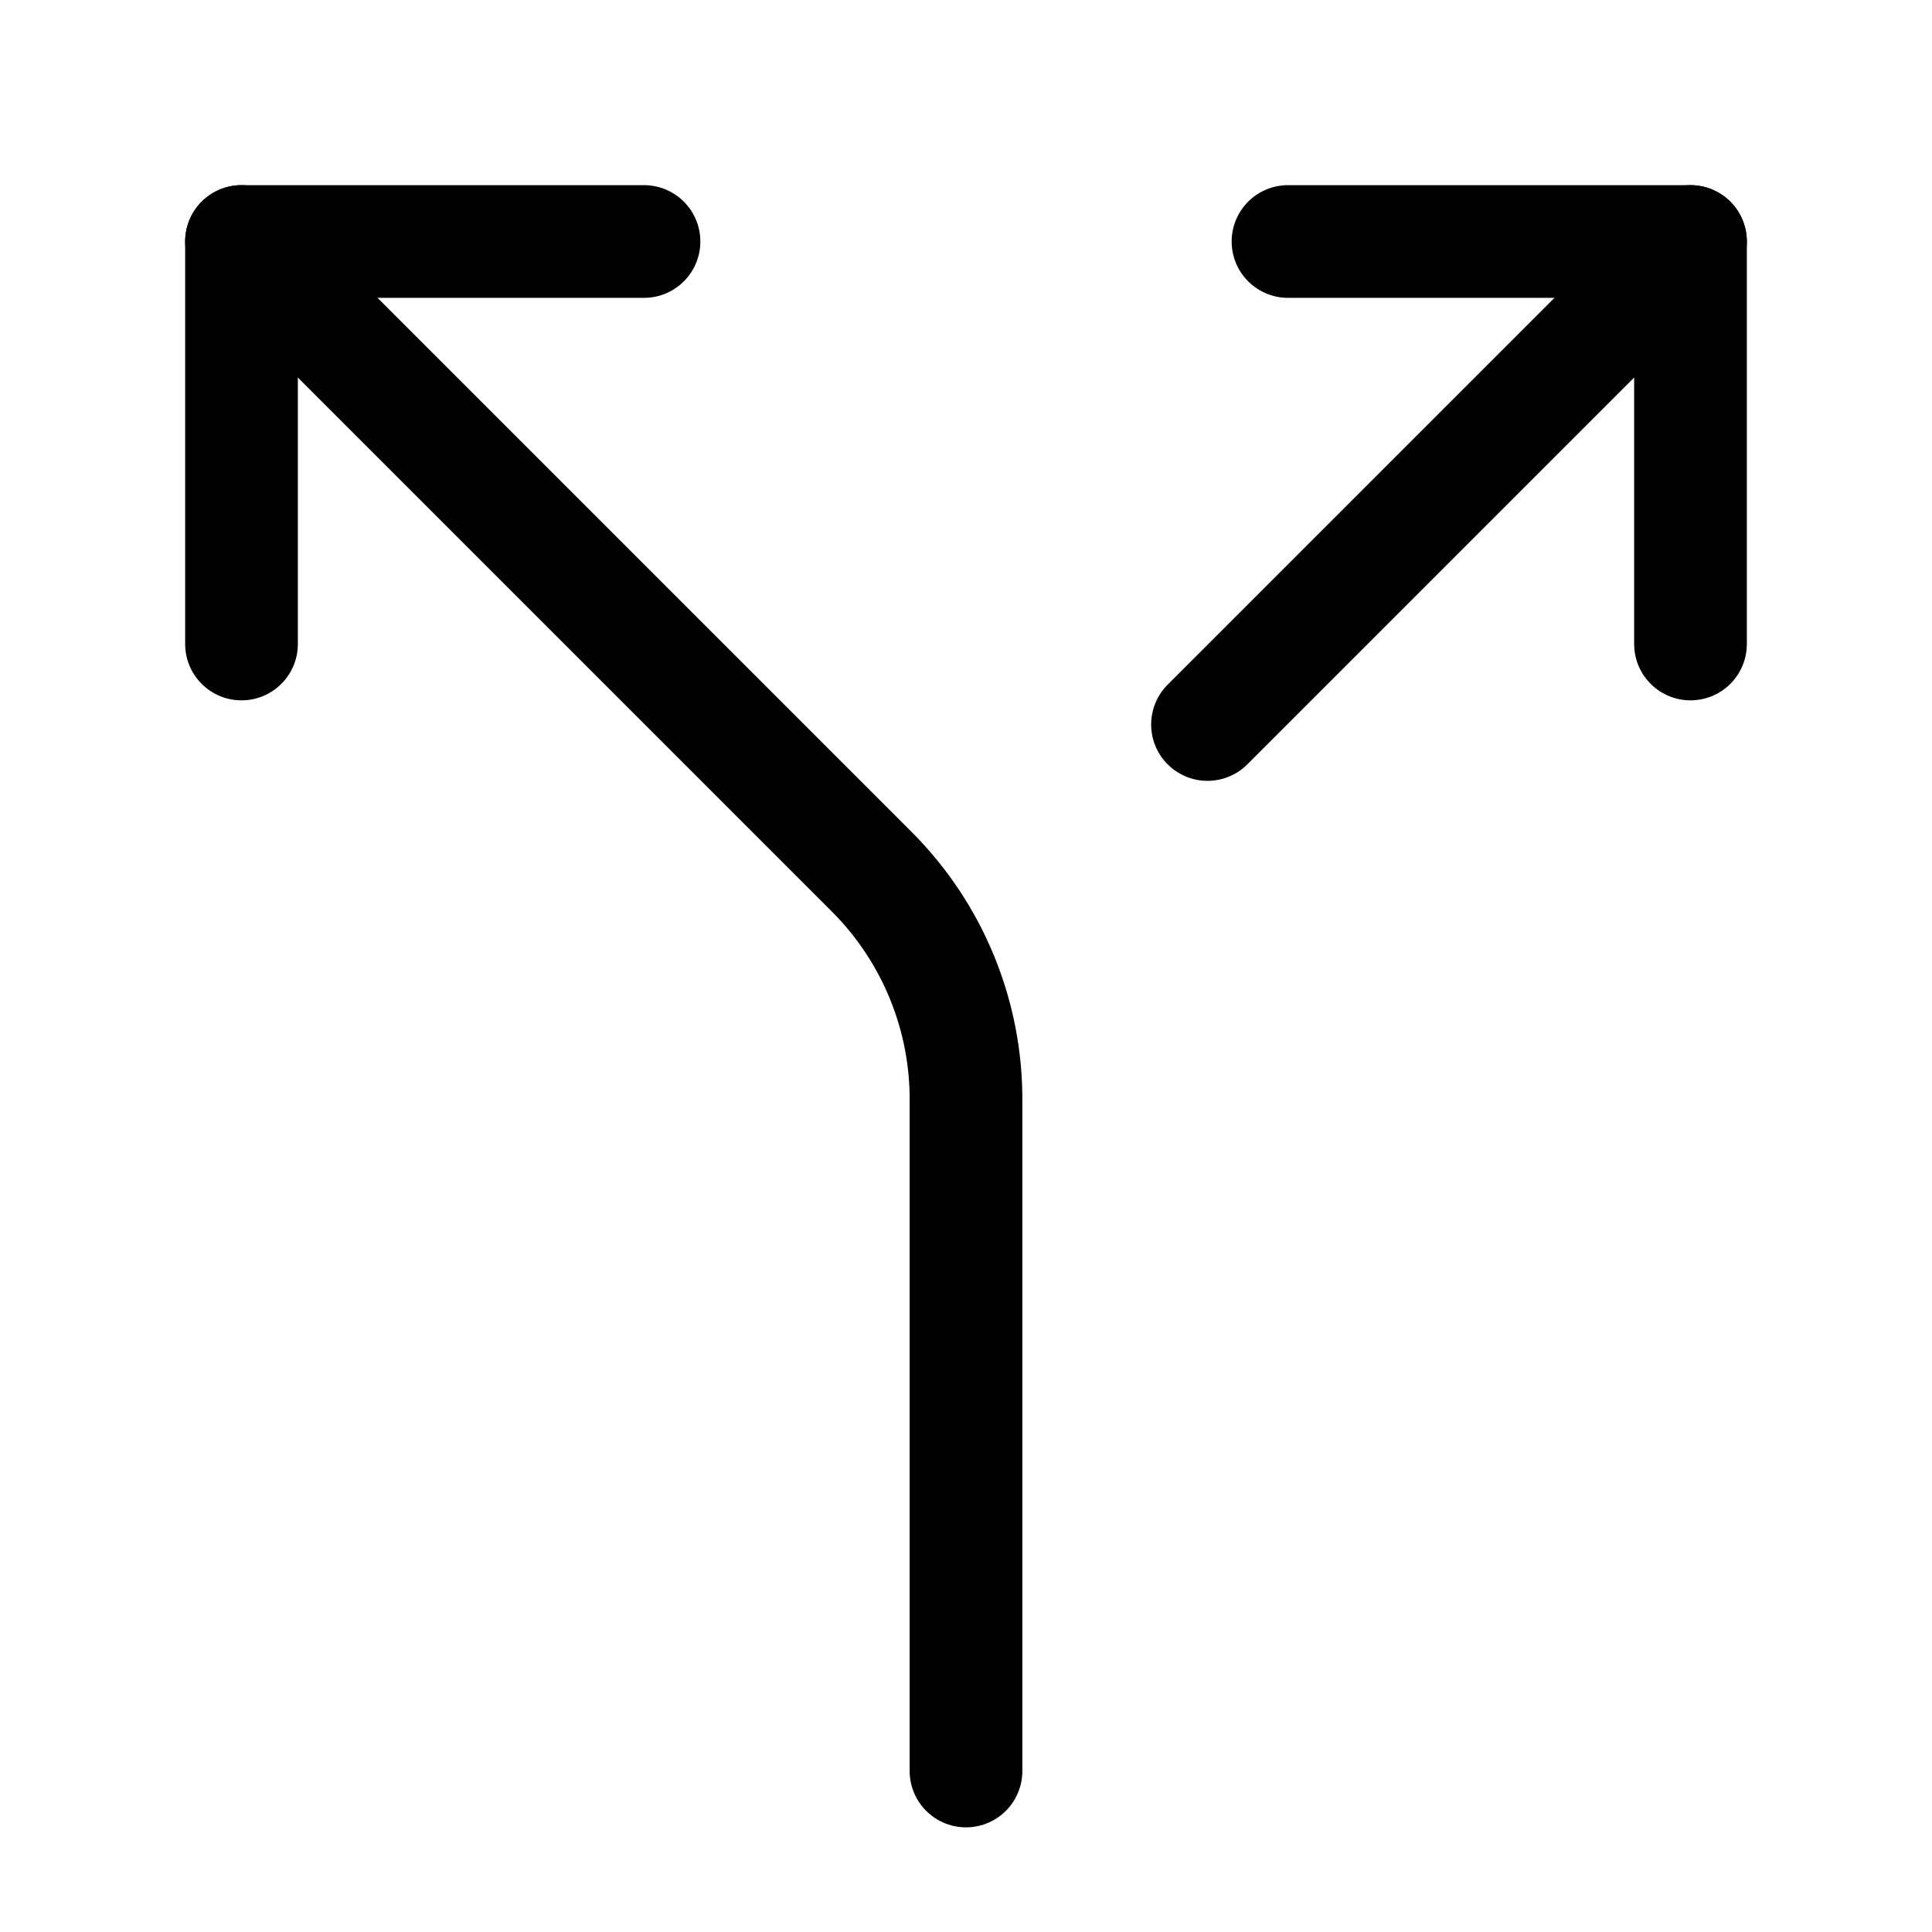
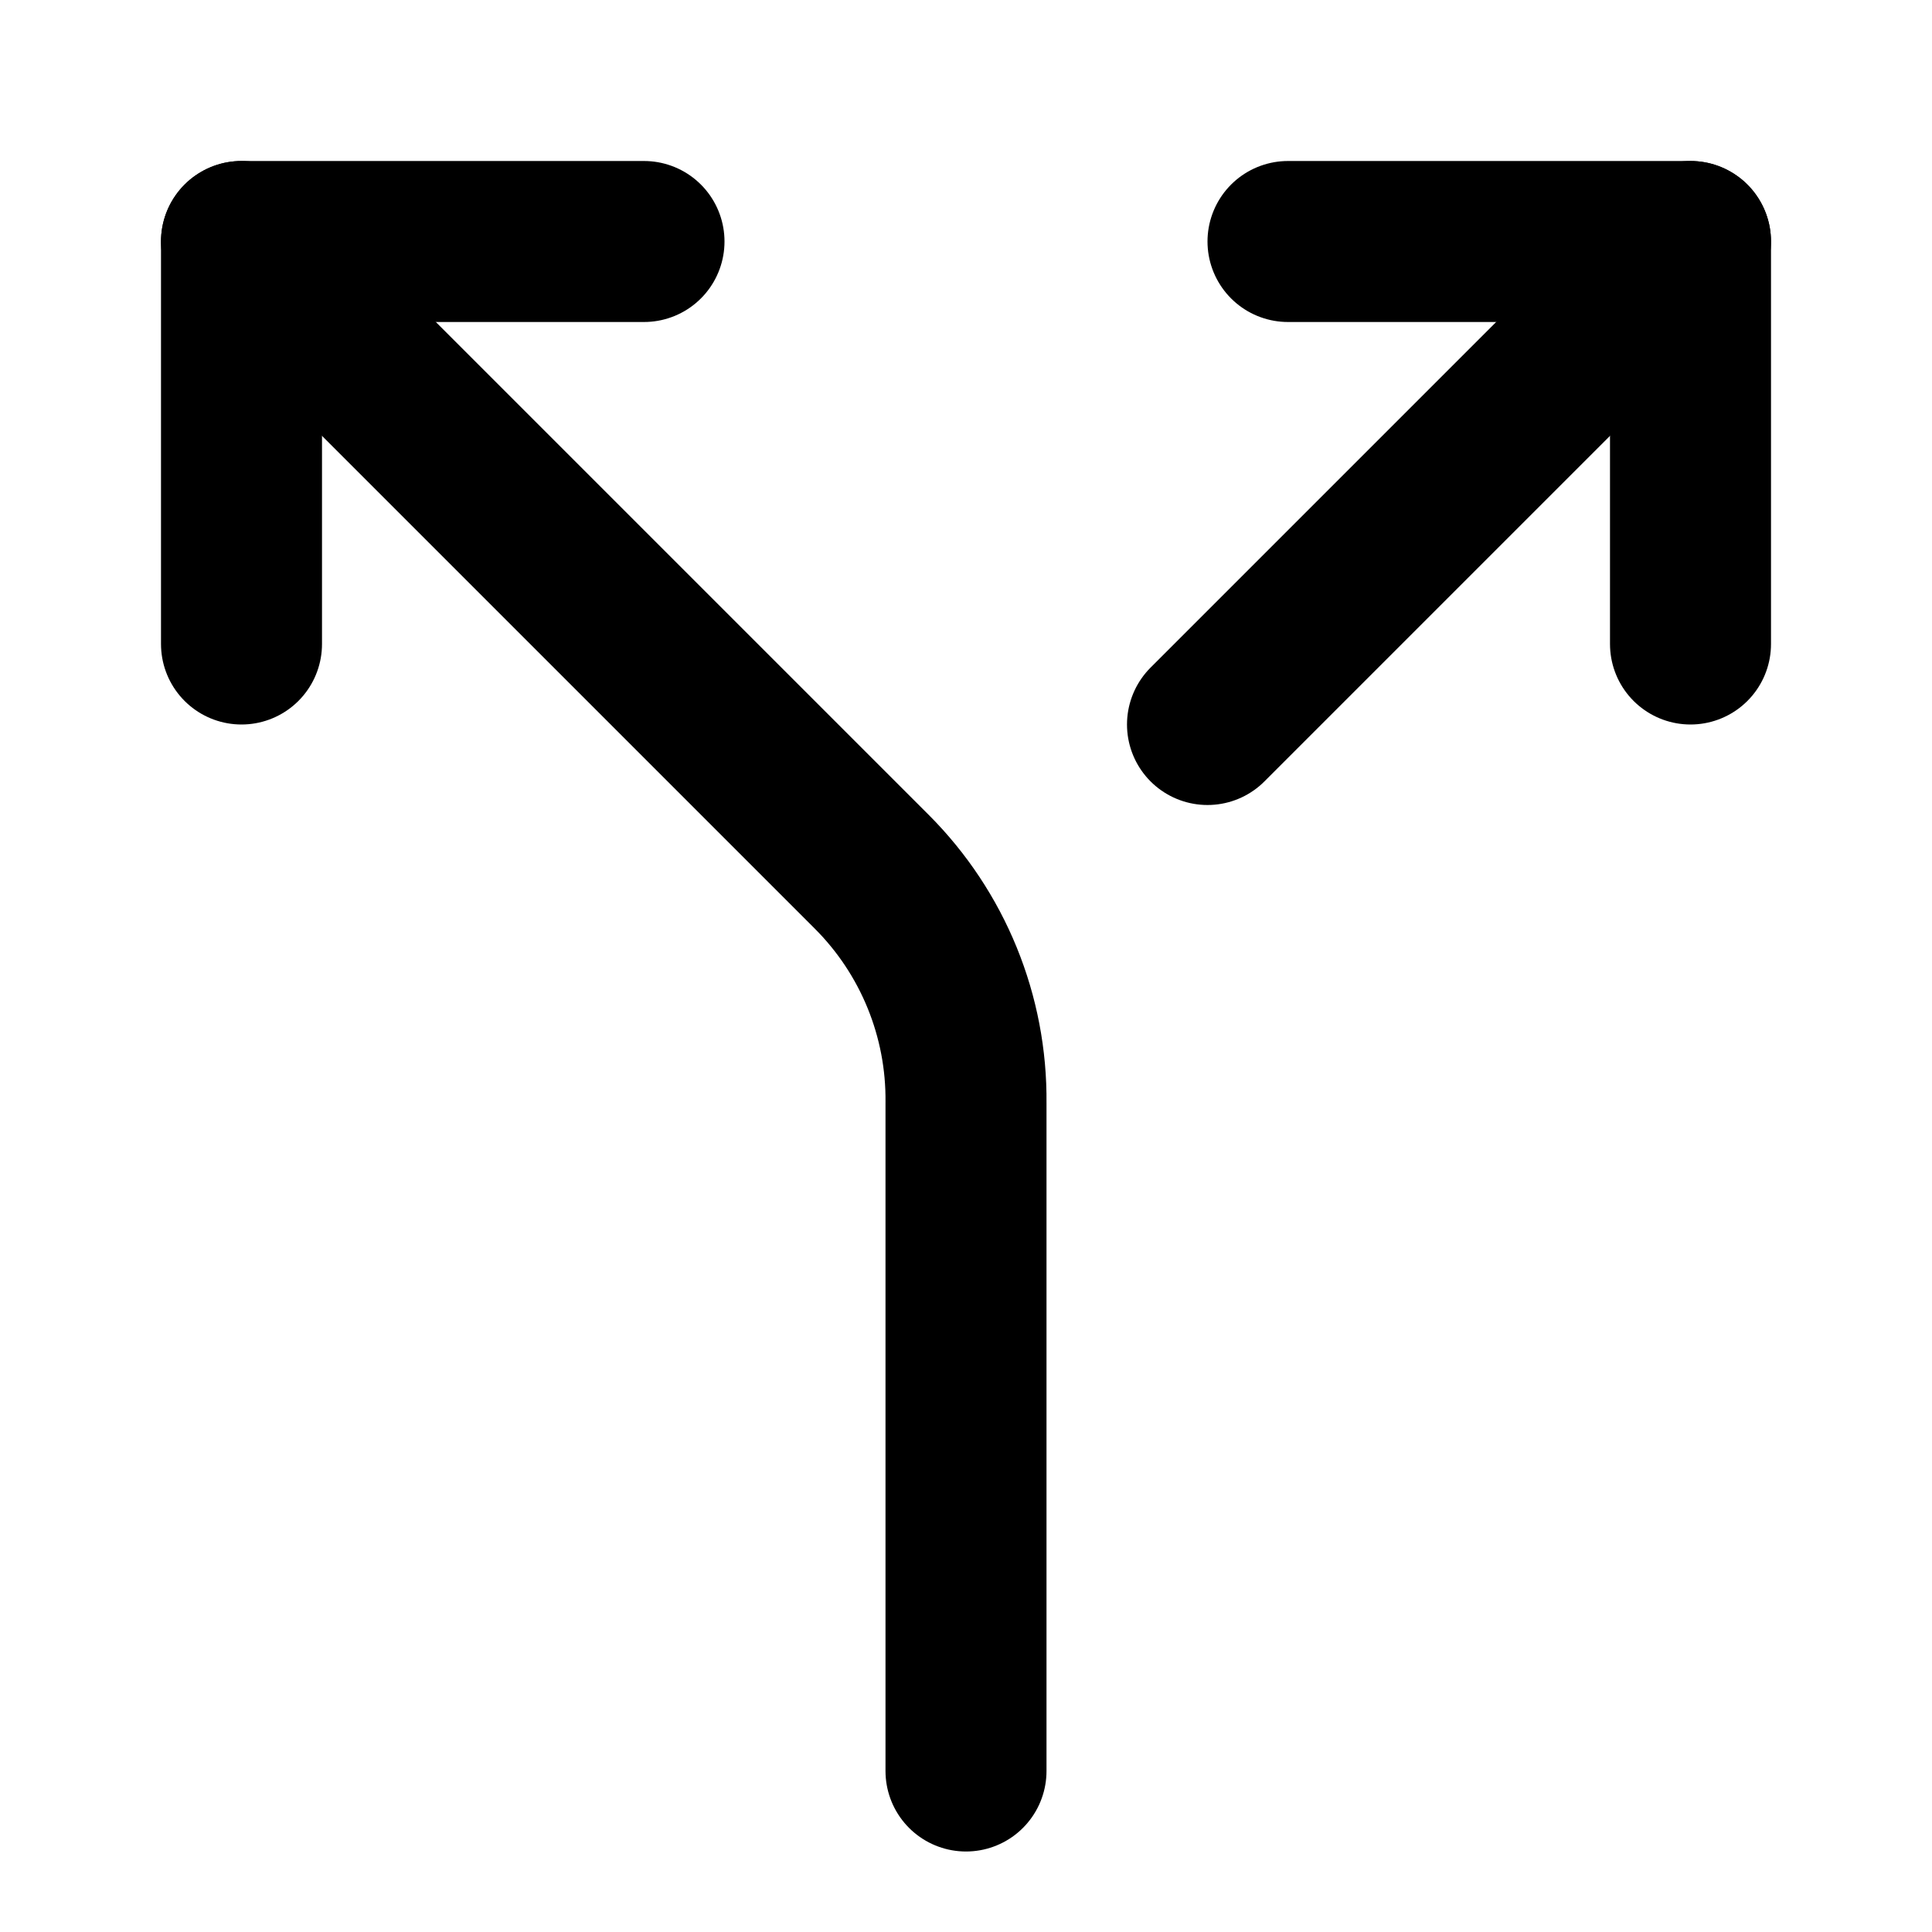
- <svg xmlns="http://www.w3.org/2000/svg" class="lucide lucide-split" width="24" height="24" viewBox="0 0 24 24" fill="none" stroke="currentColor" stroke-width="1.4" stroke-linecap="round" stroke-linejoin="round">
+ <svg xmlns="http://www.w3.org/2000/svg" class="lucide lucide-split" width="24" height="24" viewBox="0 0 24 24" fill="none" stroke="currentColor" stroke-width="2" stroke-linecap="round" stroke-linejoin="round">
  <path d="M16 3h5v5" />
  <path d="M8 3H3v5" />
  <path d="M12 22v-8.3a4 4 0 0 0-1.172-2.872L3 3" />
  <path d="m15 9 6-6" />
</svg>
